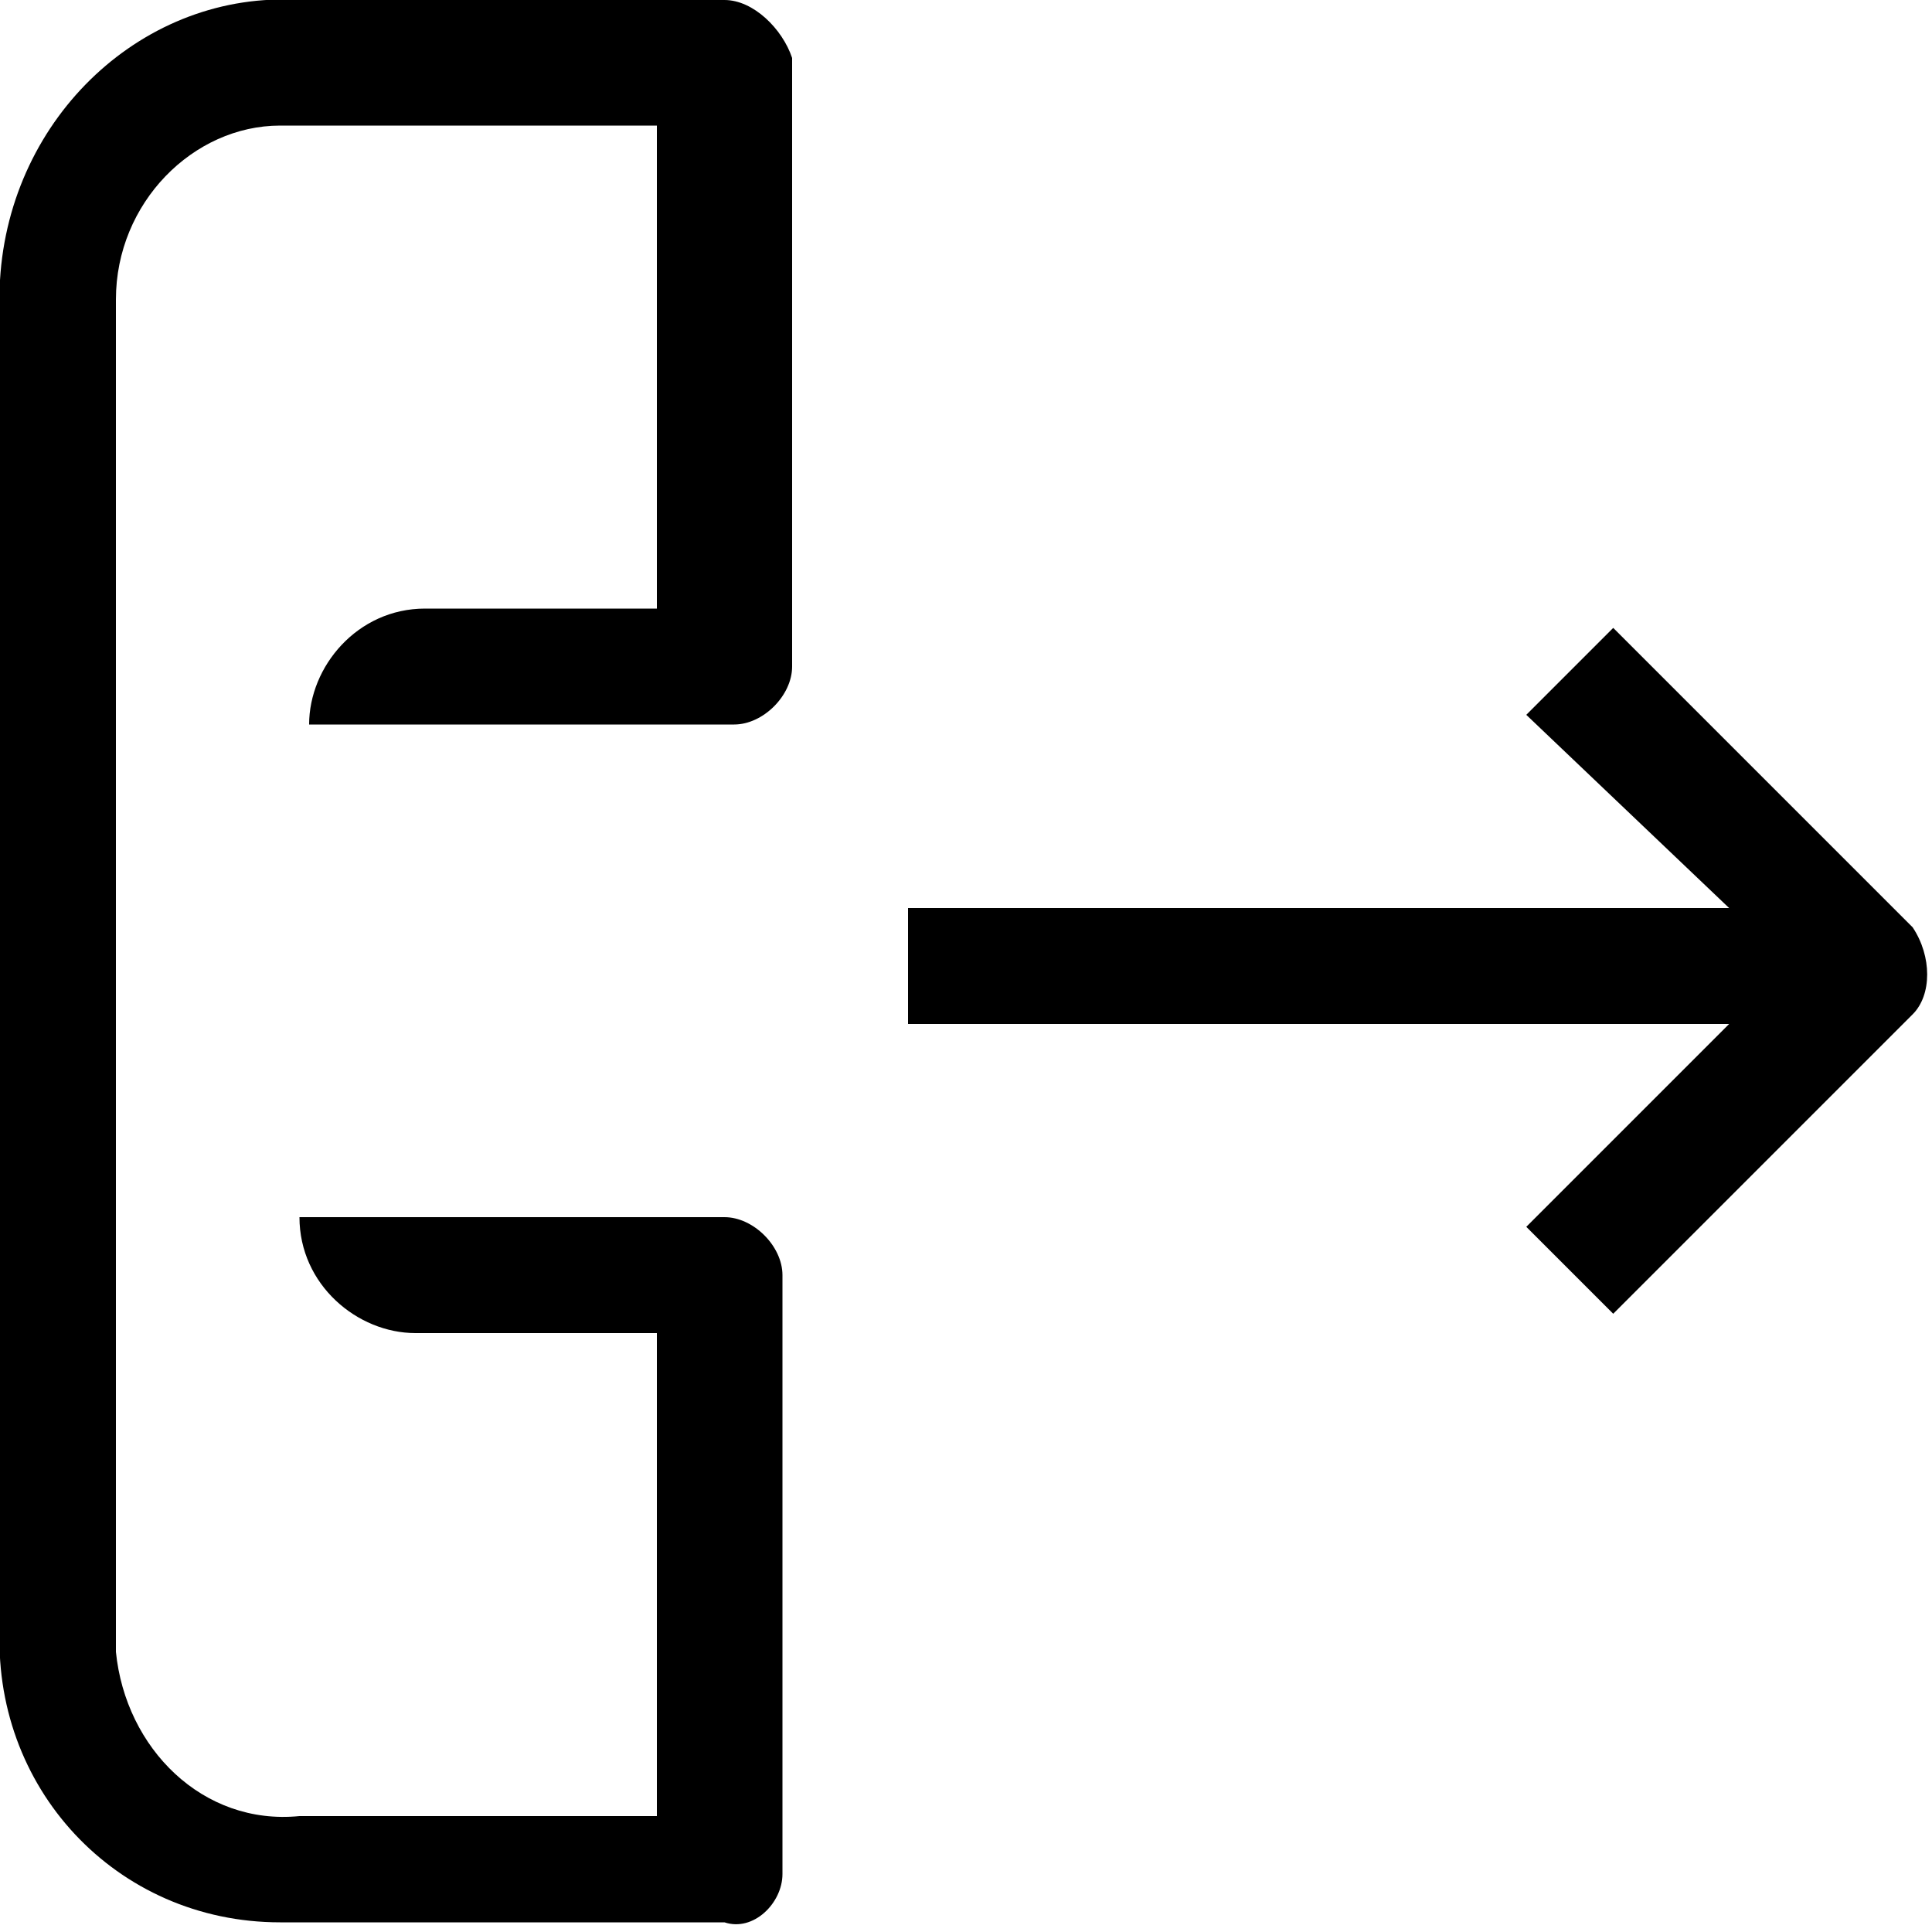
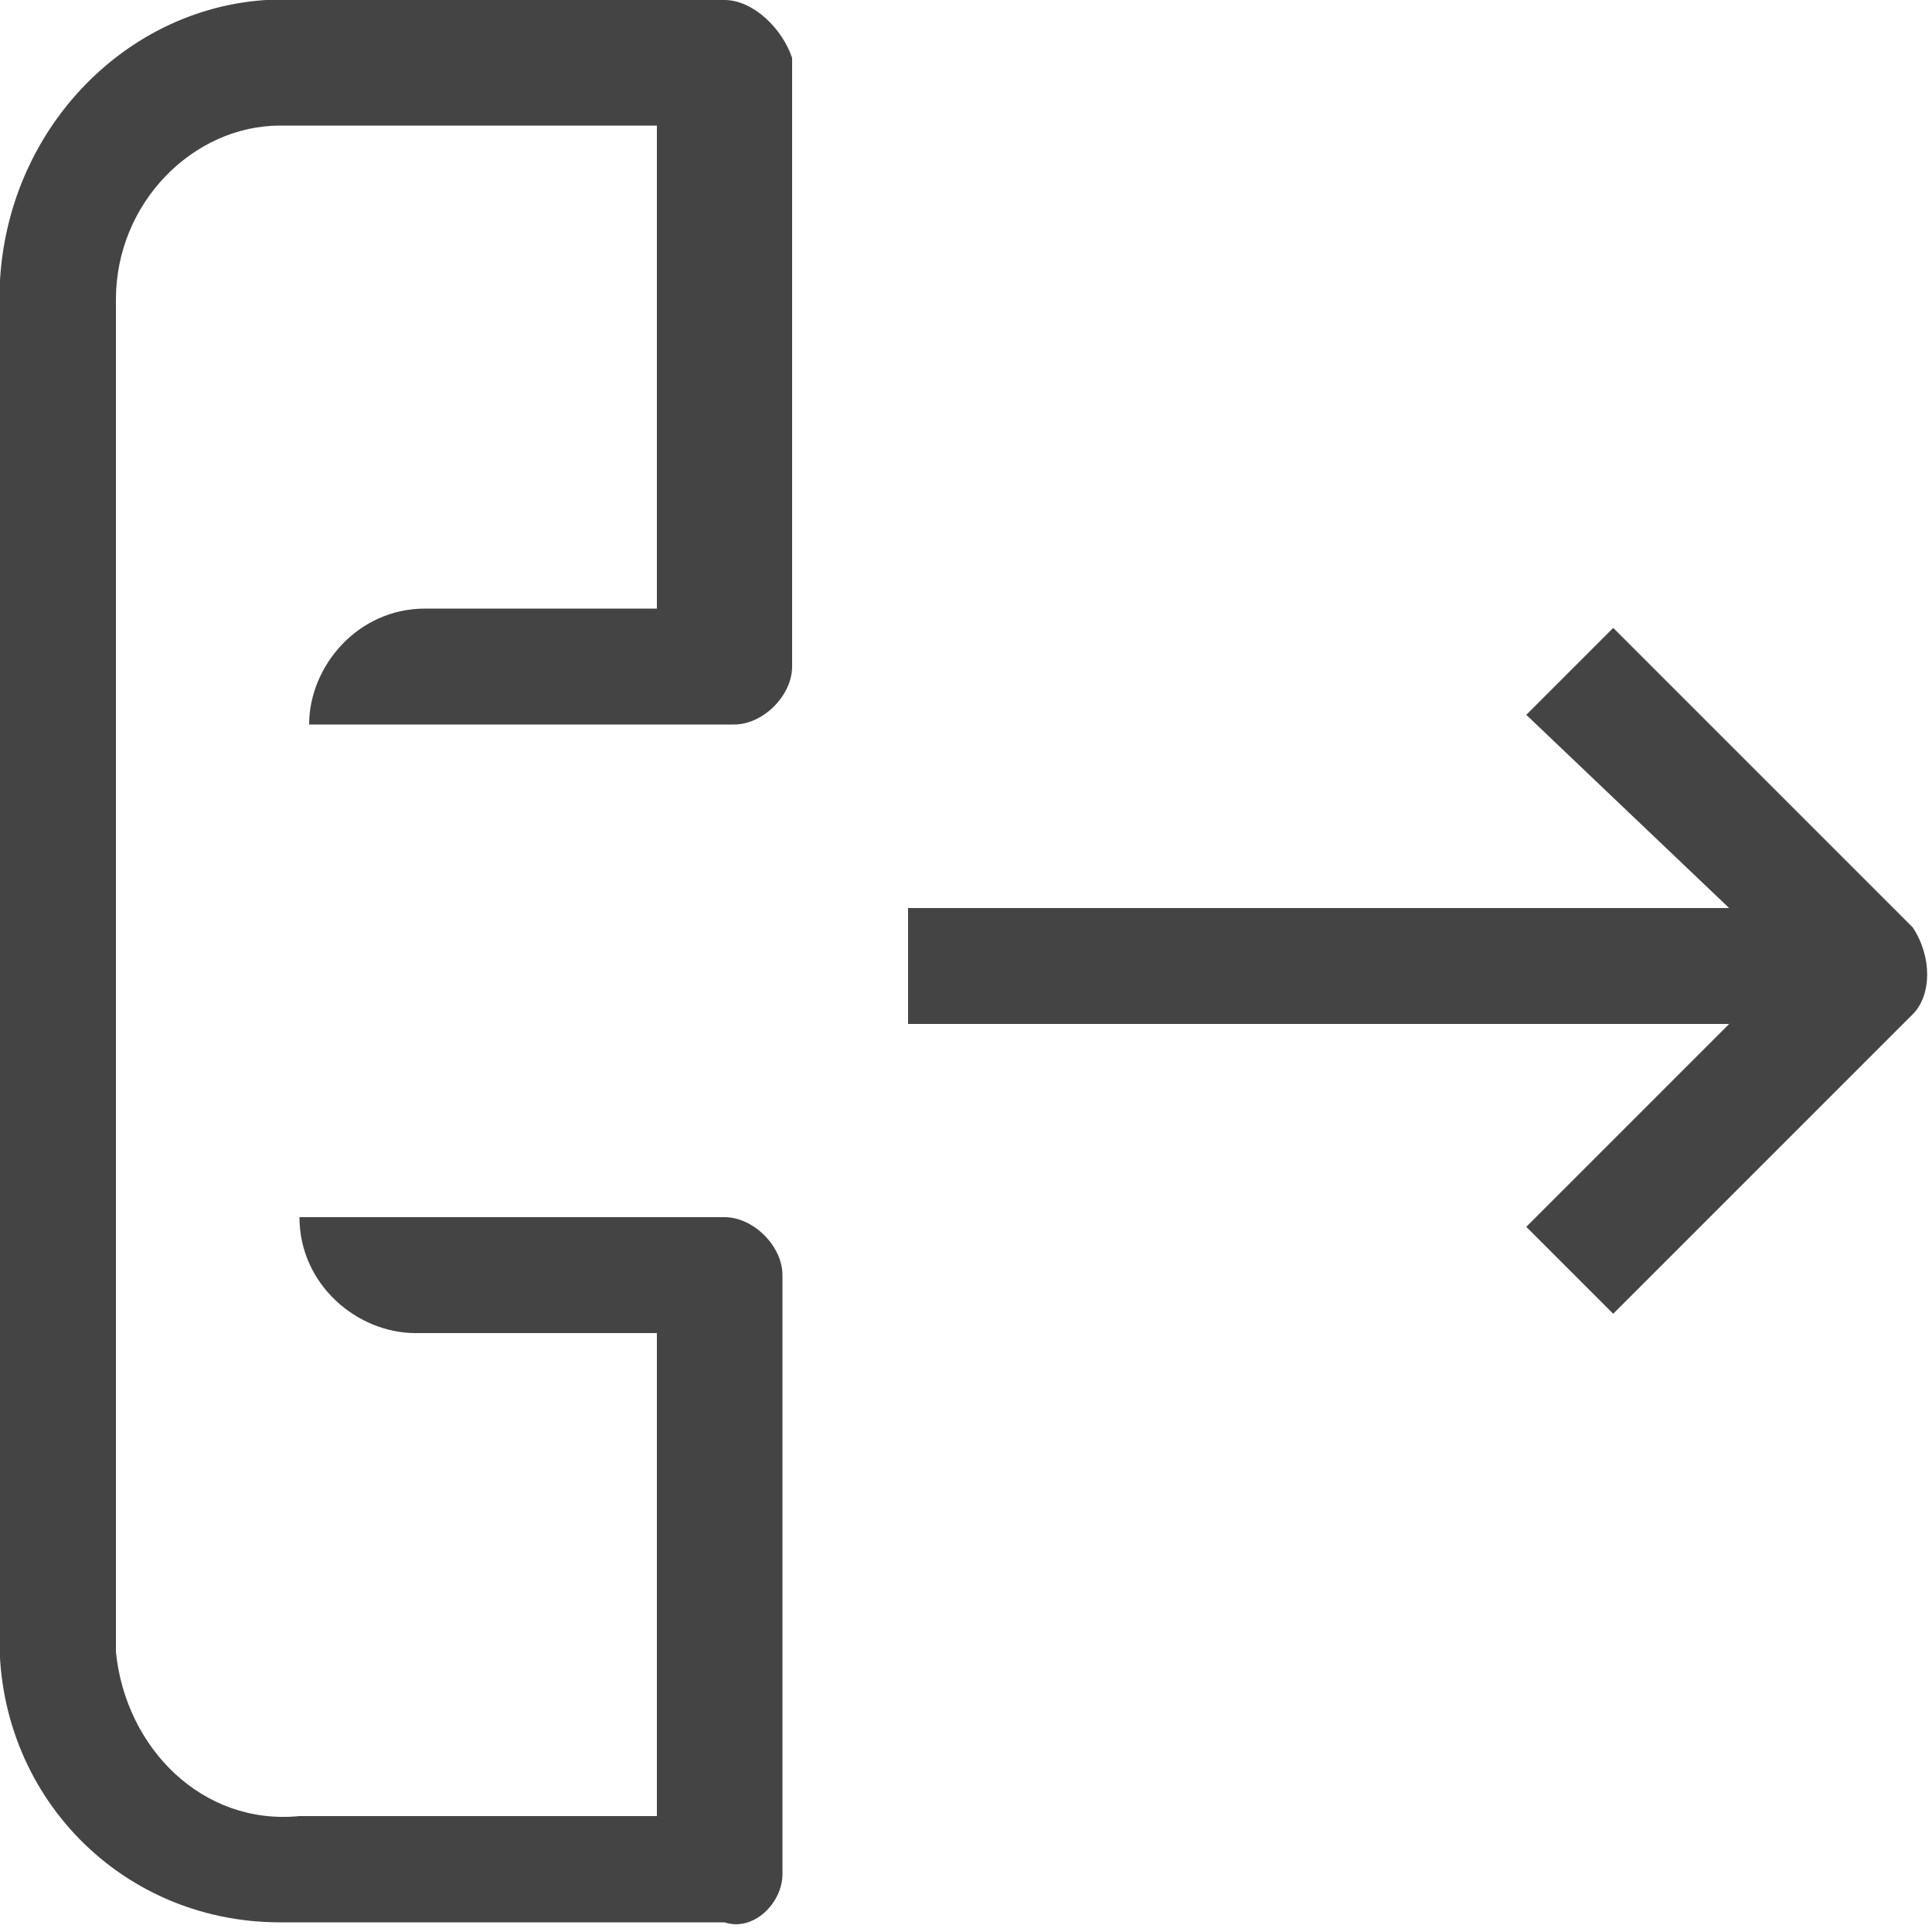
<svg xmlns="http://www.w3.org/2000/svg" version="1.1" id="Layer_1" x="0px" y="0px" viewBox="0 0 20 20" style="enable-background:new 0 0 20 20;" xml:space="preserve">
-   <path d="M17.9,9.4H9.4v1.2h8.5l-2.1,2.1l0.9,0.9l3.1-3.1c0.2-0.2,0.2-0.6,0-0.9l-3.1-3.1l-0.9,0.9L17.9,9.4z" />
-   <path d="M8.1,19.4v-6.2c0-0.3-0.3-0.6-0.6-0.6H4.4l0,0H3.1l0,0c0,0.7,0.6,1.2,1.2,1.2h2.5v5H3.1c-1,0.1-1.8-0.7-1.9-1.7   c0-0.1,0-0.1,0-0.2V3.1c0-1,0.8-1.8,1.7-1.8c0.1,0,0.1,0,0.2,0h3.7v5H4.4c-0.7,0-1.2,0.6-1.2,1.2h4.4c0.3,0,0.6-0.3,0.6-0.6V0.6   C8.1,0.3,7.8,0,7.5,0H3.1C1.5-0.1,0.1,1.2,0,2.9C0,3,0,3.1,0,3.1v13.7c-0.1,1.7,1.2,3.1,2.9,3.1c0.1,0,0.2,0,0.2,0h4.4   C7.8,20,8.1,19.7,8.1,19.4z" />
+   <path fill="#444444" d="M17.9,9.4H9.4v1.2h8.5l-2.1,2.1l0.9,0.9l3.1-3.1c0.2-0.2,0.2-0.6,0-0.9l-3.1-3.1l-0.9,0.9L17.9,9.4z" />
+   <path fill="#444444" d="M8.1,19.4v-6.2c0-0.3-0.3-0.6-0.6-0.6H4.4l0,0H3.1l0,0c0,0.7,0.6,1.2,1.2,1.2h2.5v5H3.1c-1,0.1-1.8-0.7-1.9-1.7   c0-0.1,0-0.1,0-0.2V3.1c0-1,0.8-1.8,1.7-1.8c0.1,0,0.1,0,0.2,0h3.7v5H4.4c-0.7,0-1.2,0.6-1.2,1.2h4.4c0.3,0,0.6-0.3,0.6-0.6V0.6   C8.1,0.3,7.8,0,7.5,0H3.1C1.5-0.1,0.1,1.2,0,2.9C0,3,0,3.1,0,3.1v13.7c-0.1,1.7,1.2,3.1,2.9,3.1c0.1,0,0.2,0,0.2,0h4.4   C7.8,20,8.1,19.7,8.1,19.4z" />
</svg>
